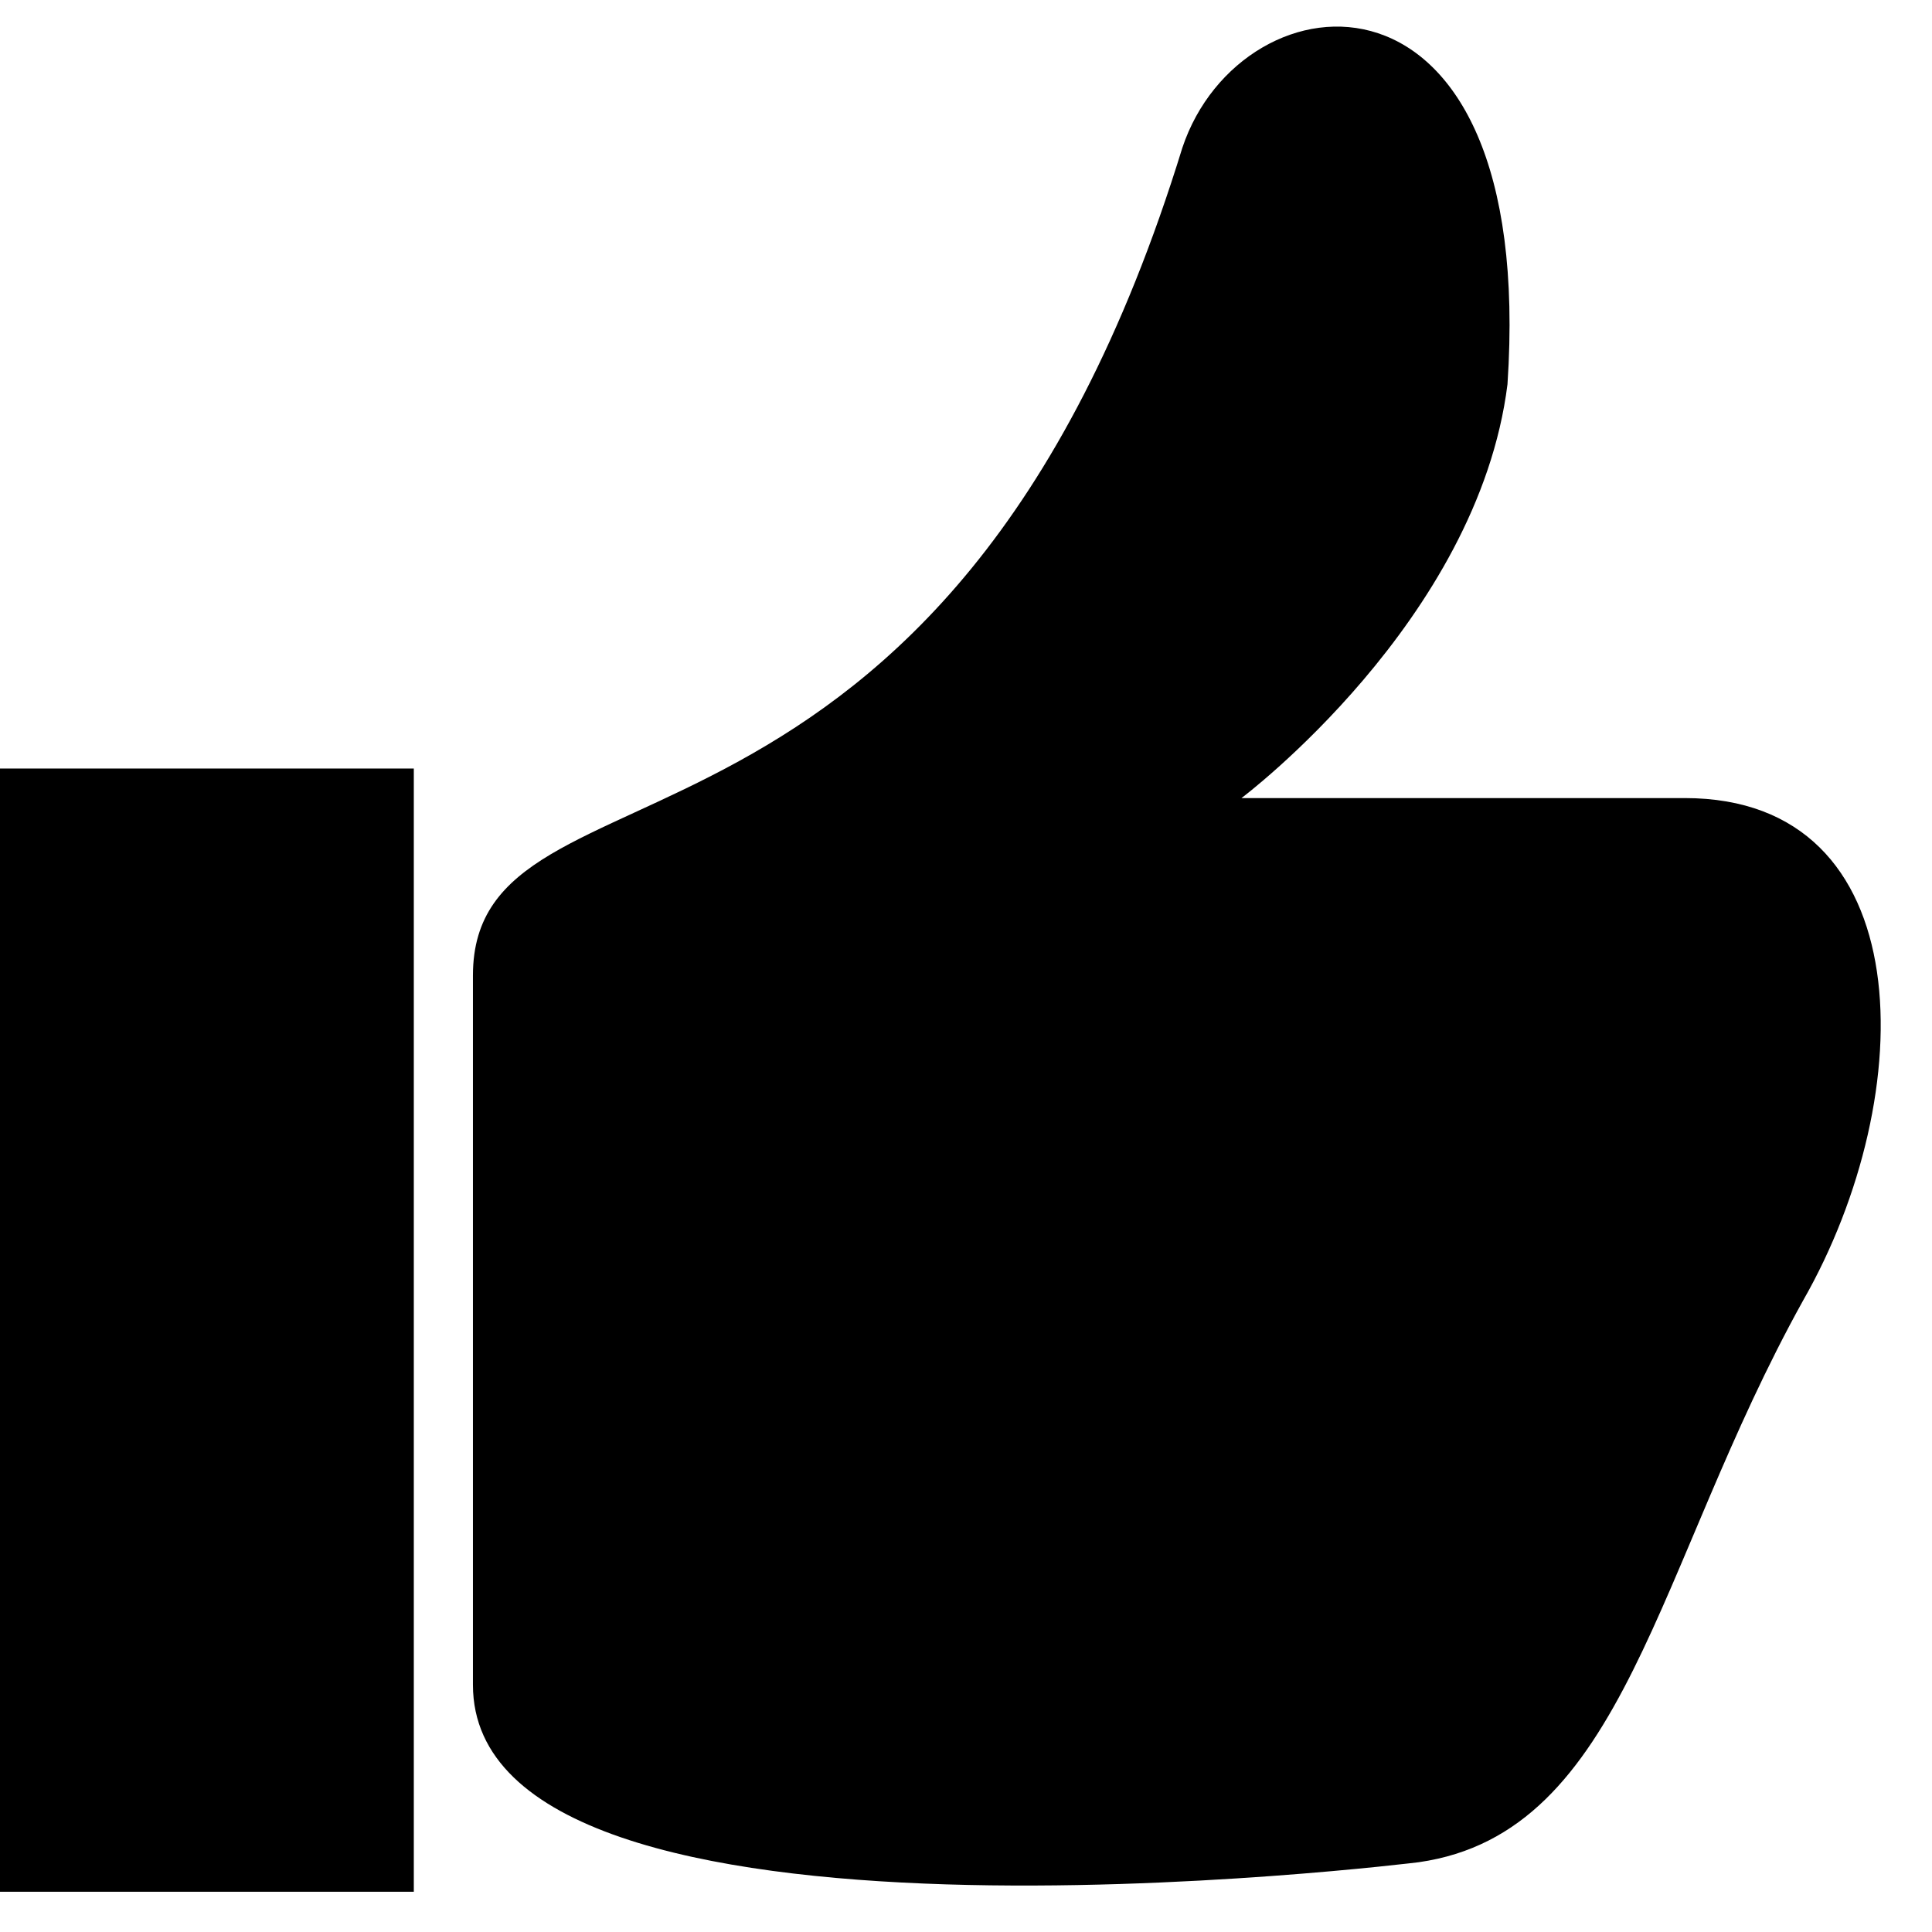
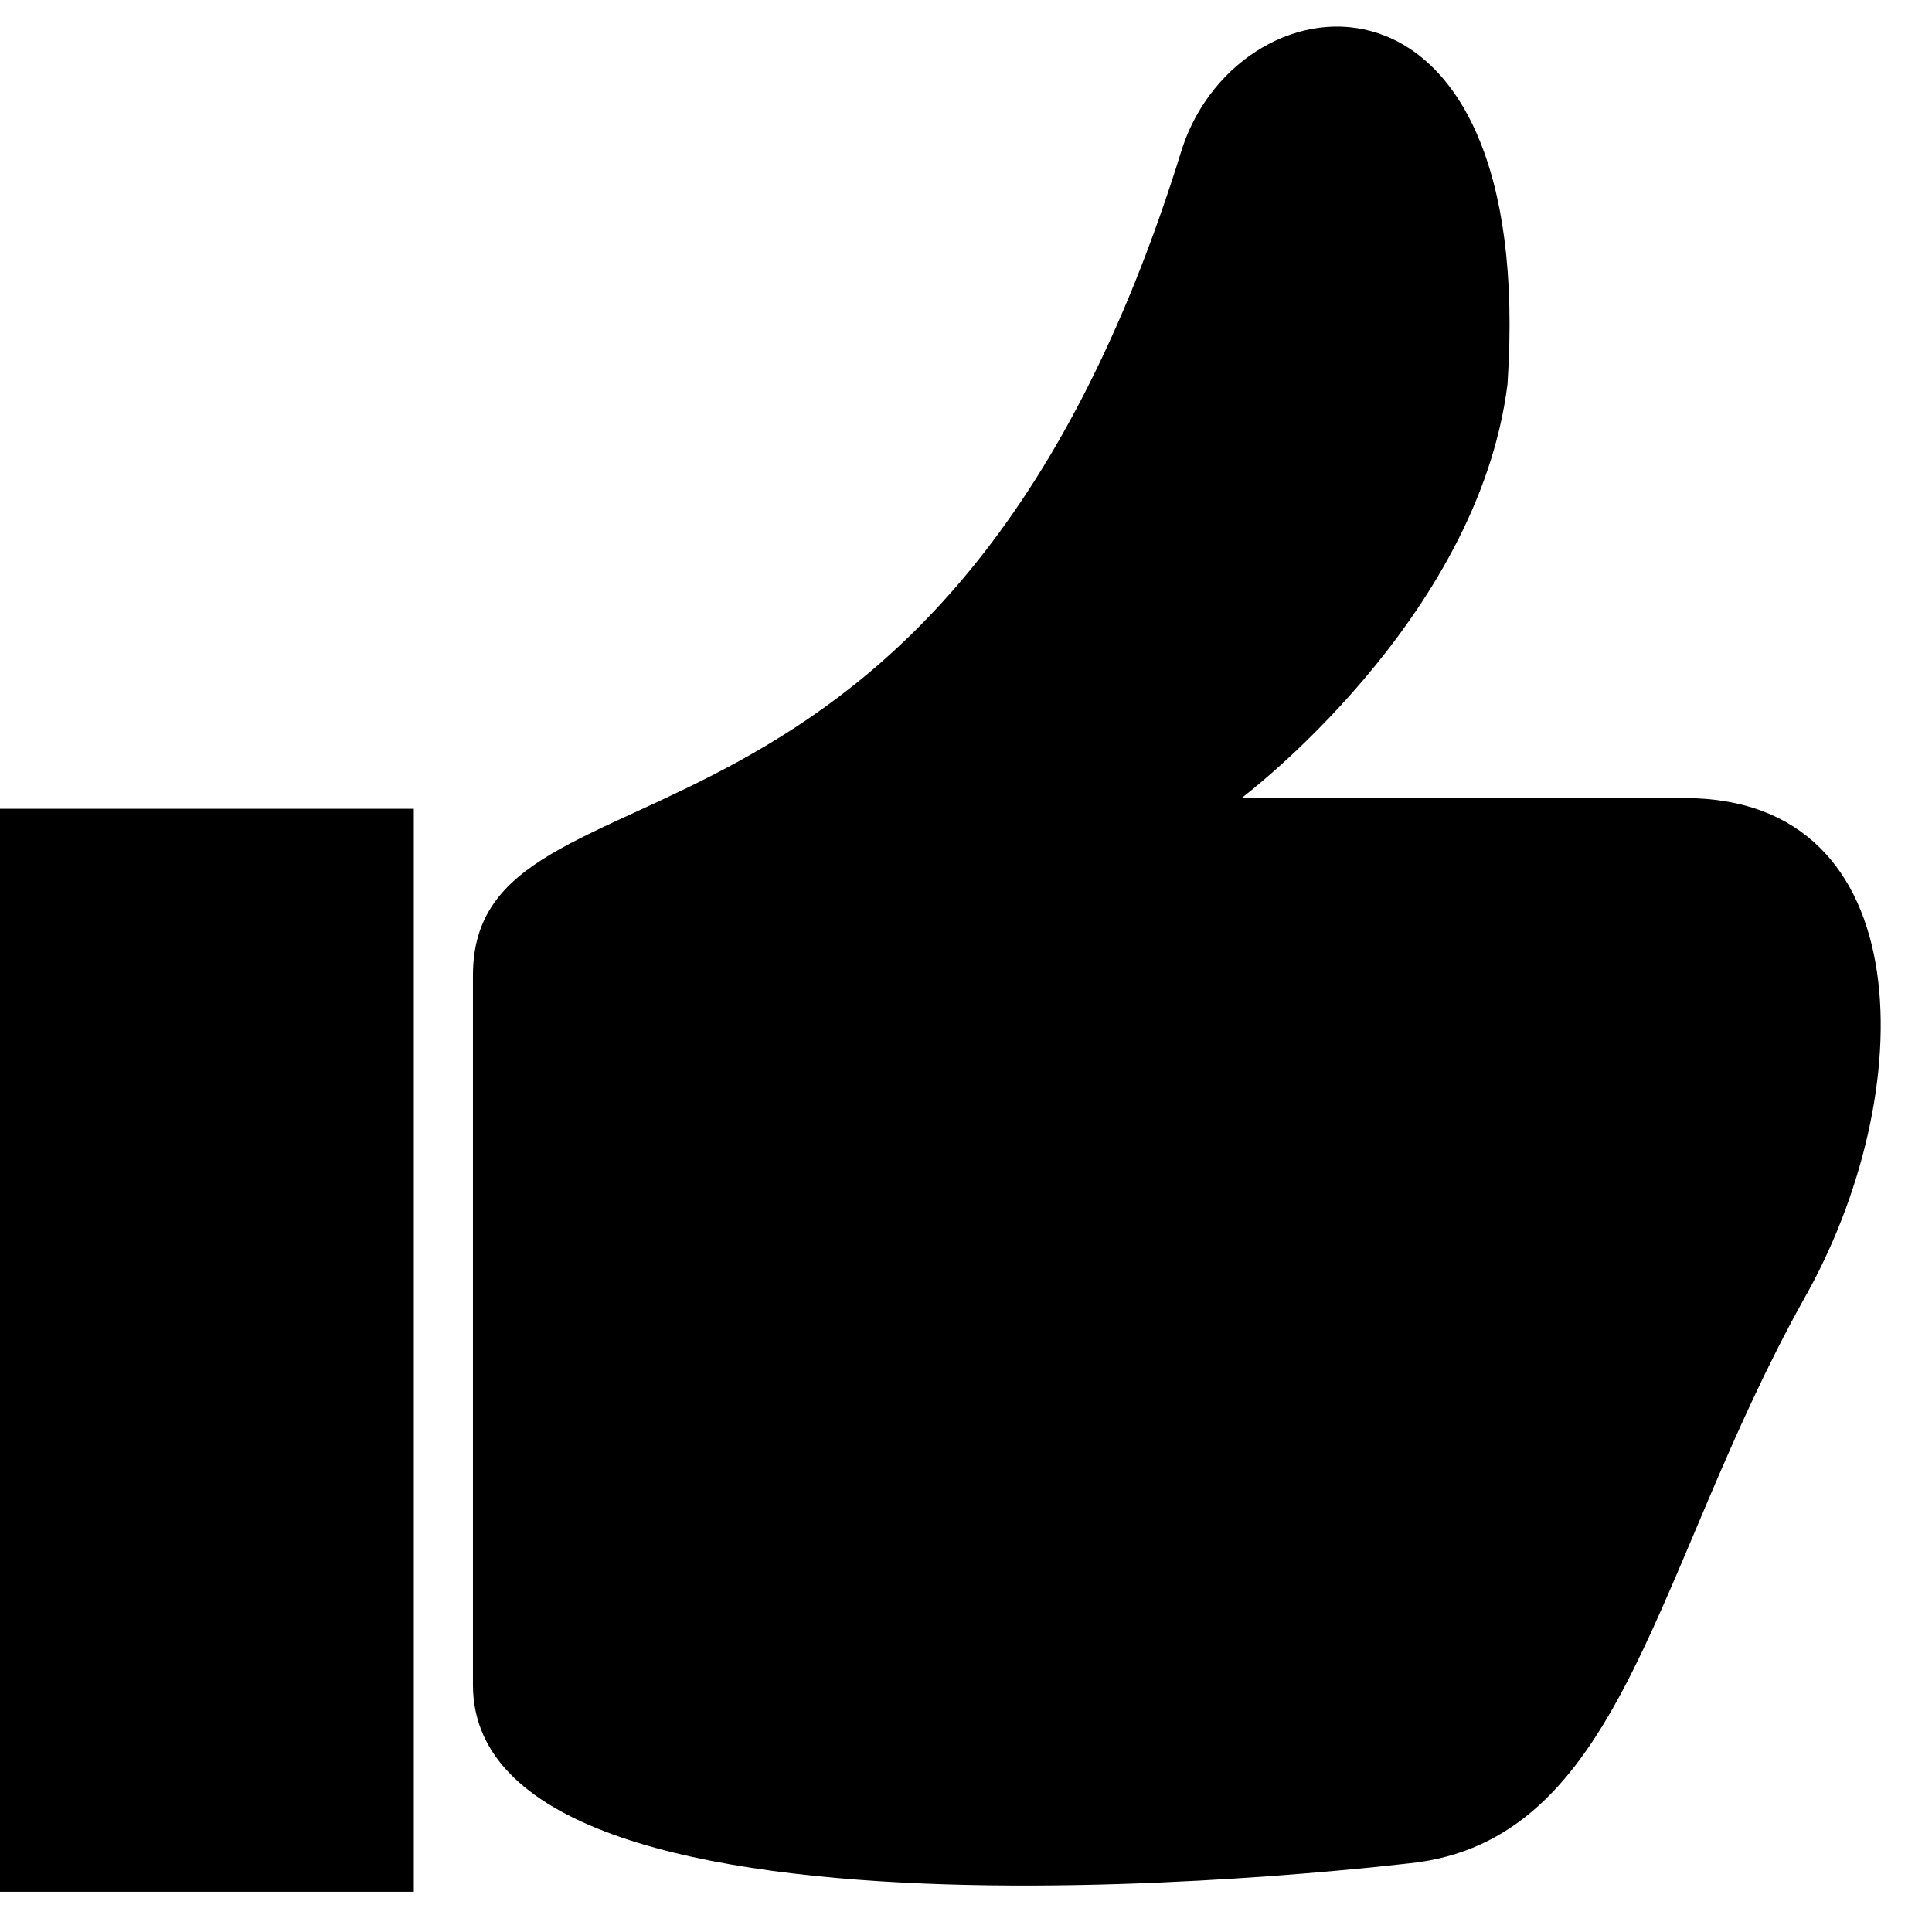
<svg xmlns="http://www.w3.org/2000/svg" width="48px" height="48px" viewBox="0 0 48 48" version="1.1">
  <defs />
  <g id="fill" stroke="none" stroke-width="1" fill="none" fill-rule="evenodd">
    <g id="like2-fill" fill="#000000">
-       <rect id="Rectangle-6" x="0" y="19.094" width="10.281" height="27.906" />
+       <polygon id="Rectangle-6" points="0 20.094 10.281 20.094 10.281 47 0 47" />
      <path d="M29.375,3.672 C23.5,22.766 11.75,18.359 11.75,24.234 C11.75,24.234 11.75,41.813 11.75,41.859 C11.75,49.203 35.25,46.266 35.25,46.266 C40.391,45.531 41.125,38.922 44.797,32.312 C47.734,27.172 47.734,19.828 41.859,19.828 L30.844,19.828 C30.844,19.828 36.719,15.422 37.453,9.547 C38.188,-1.469 30.844,-0.734 29.375,3.672 Z" id="Path" />
    </g>
  </g>
</svg>
